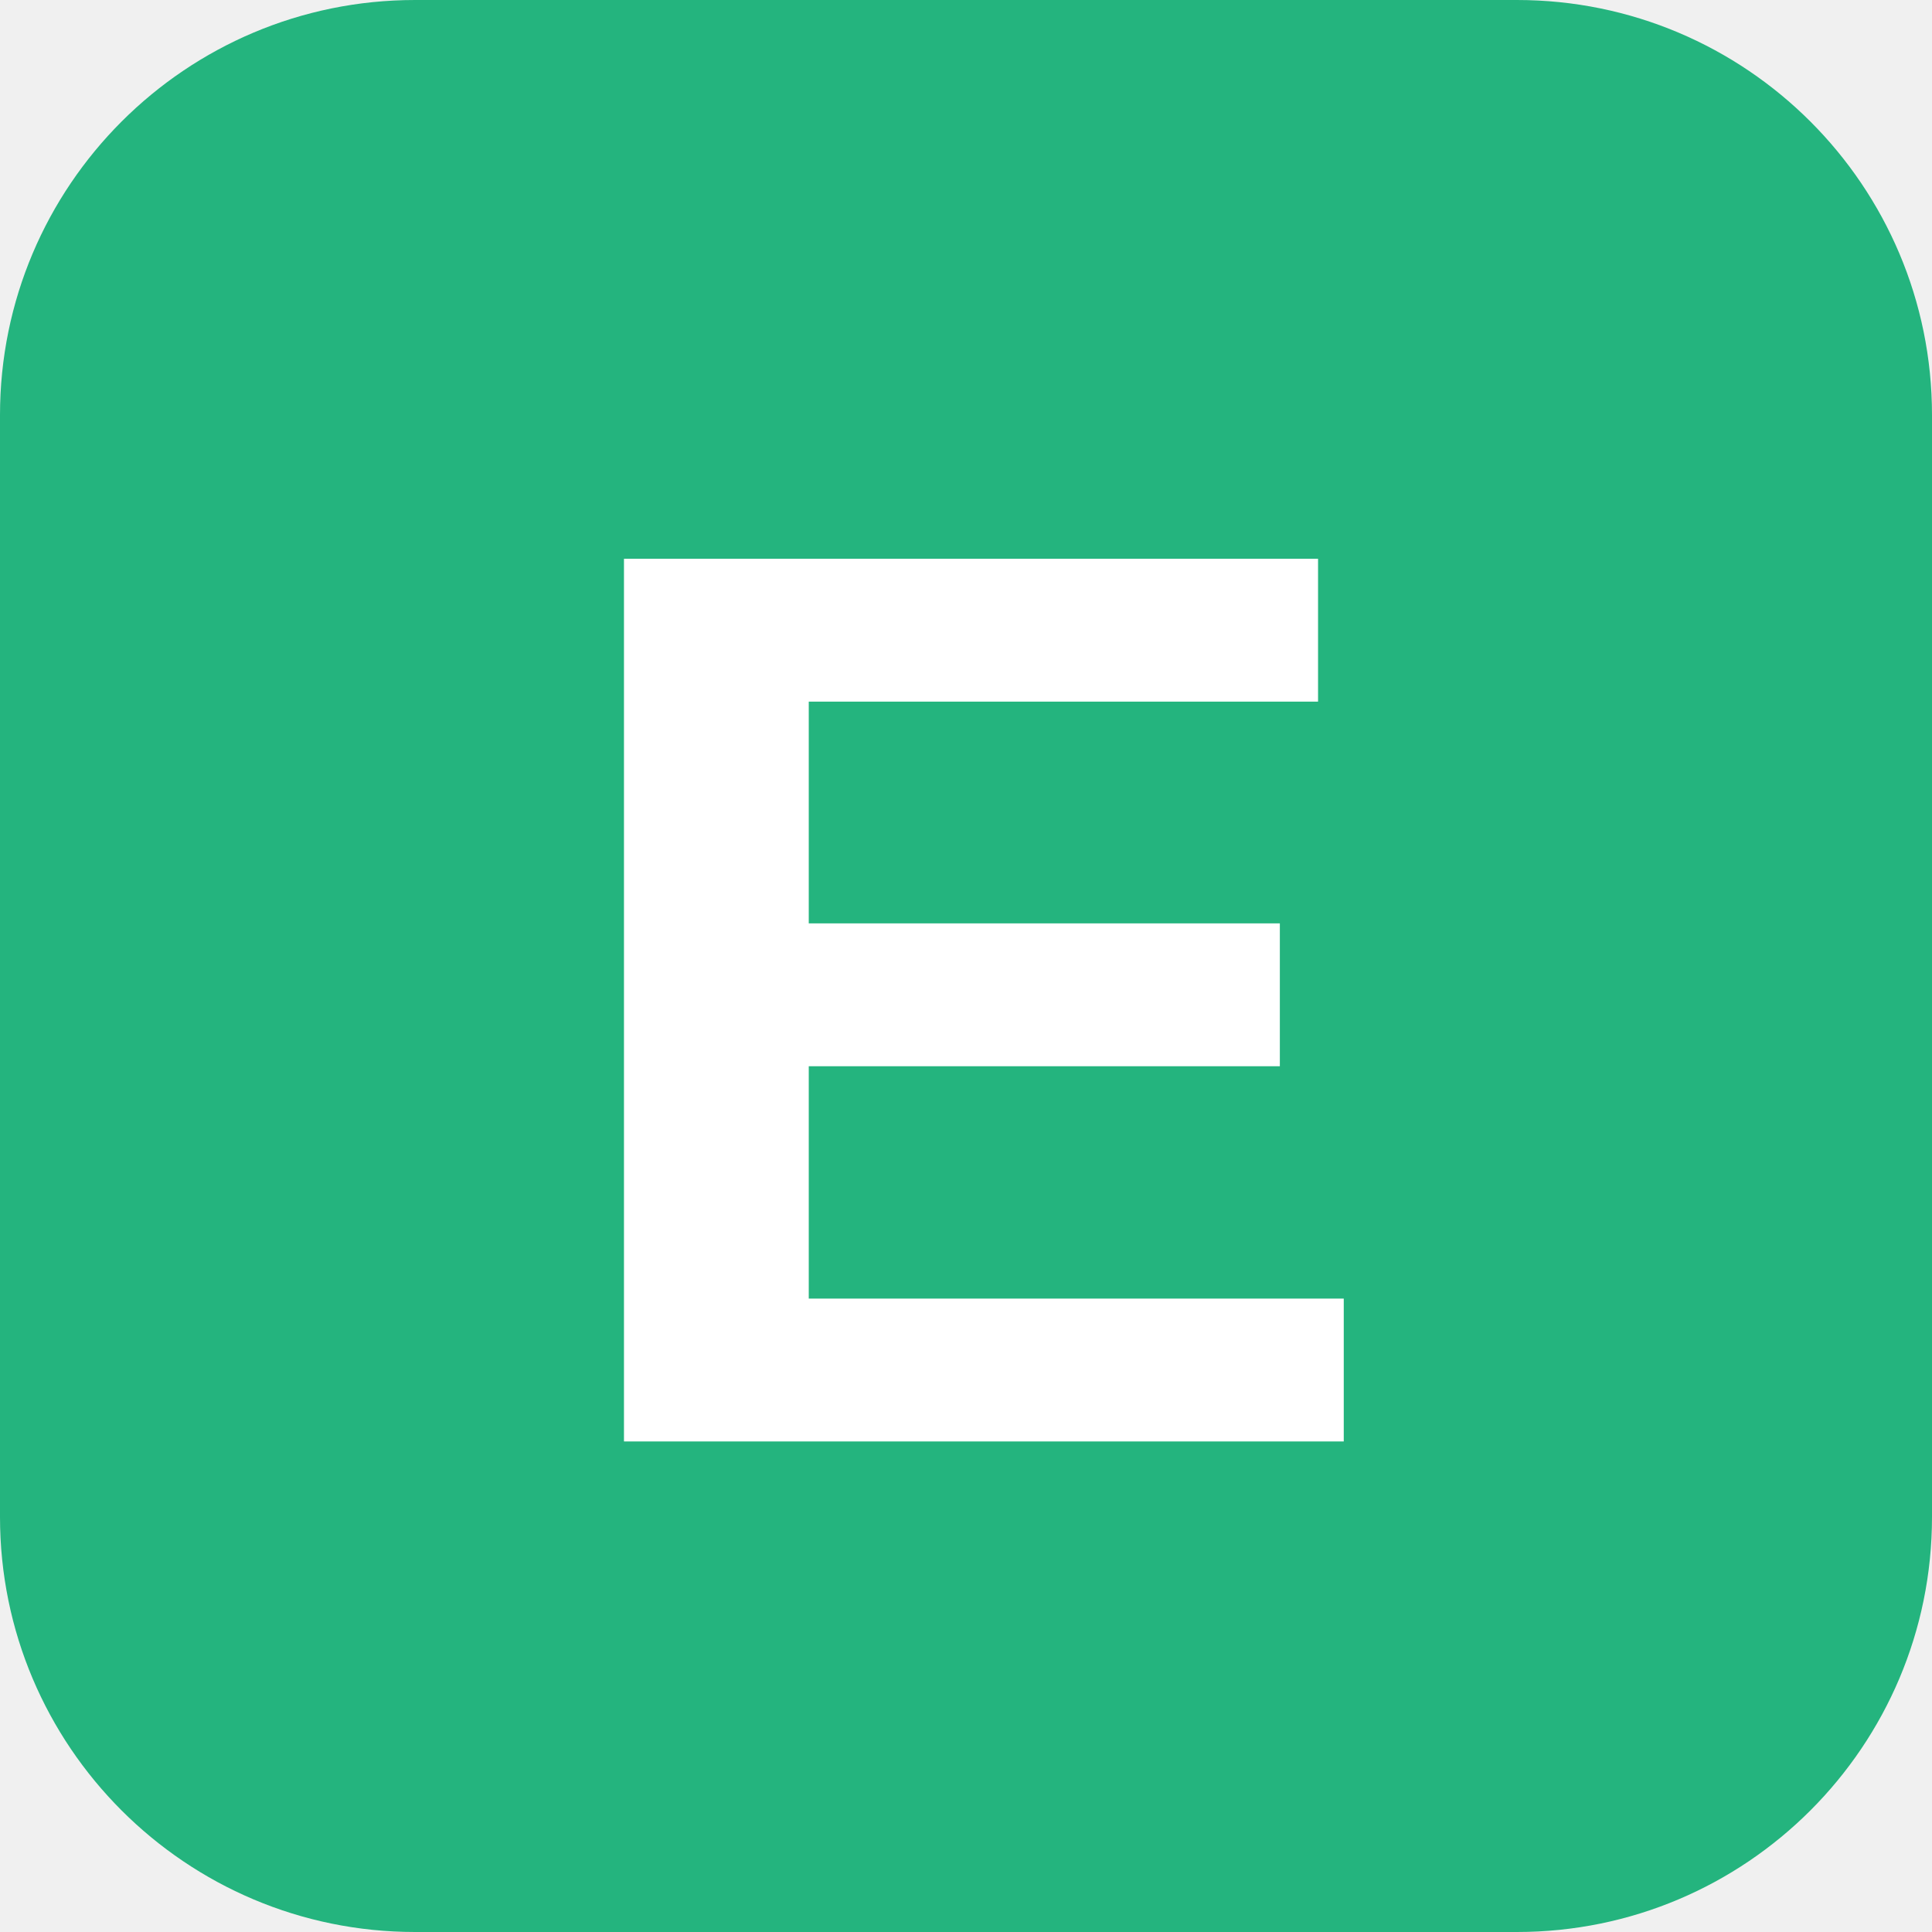
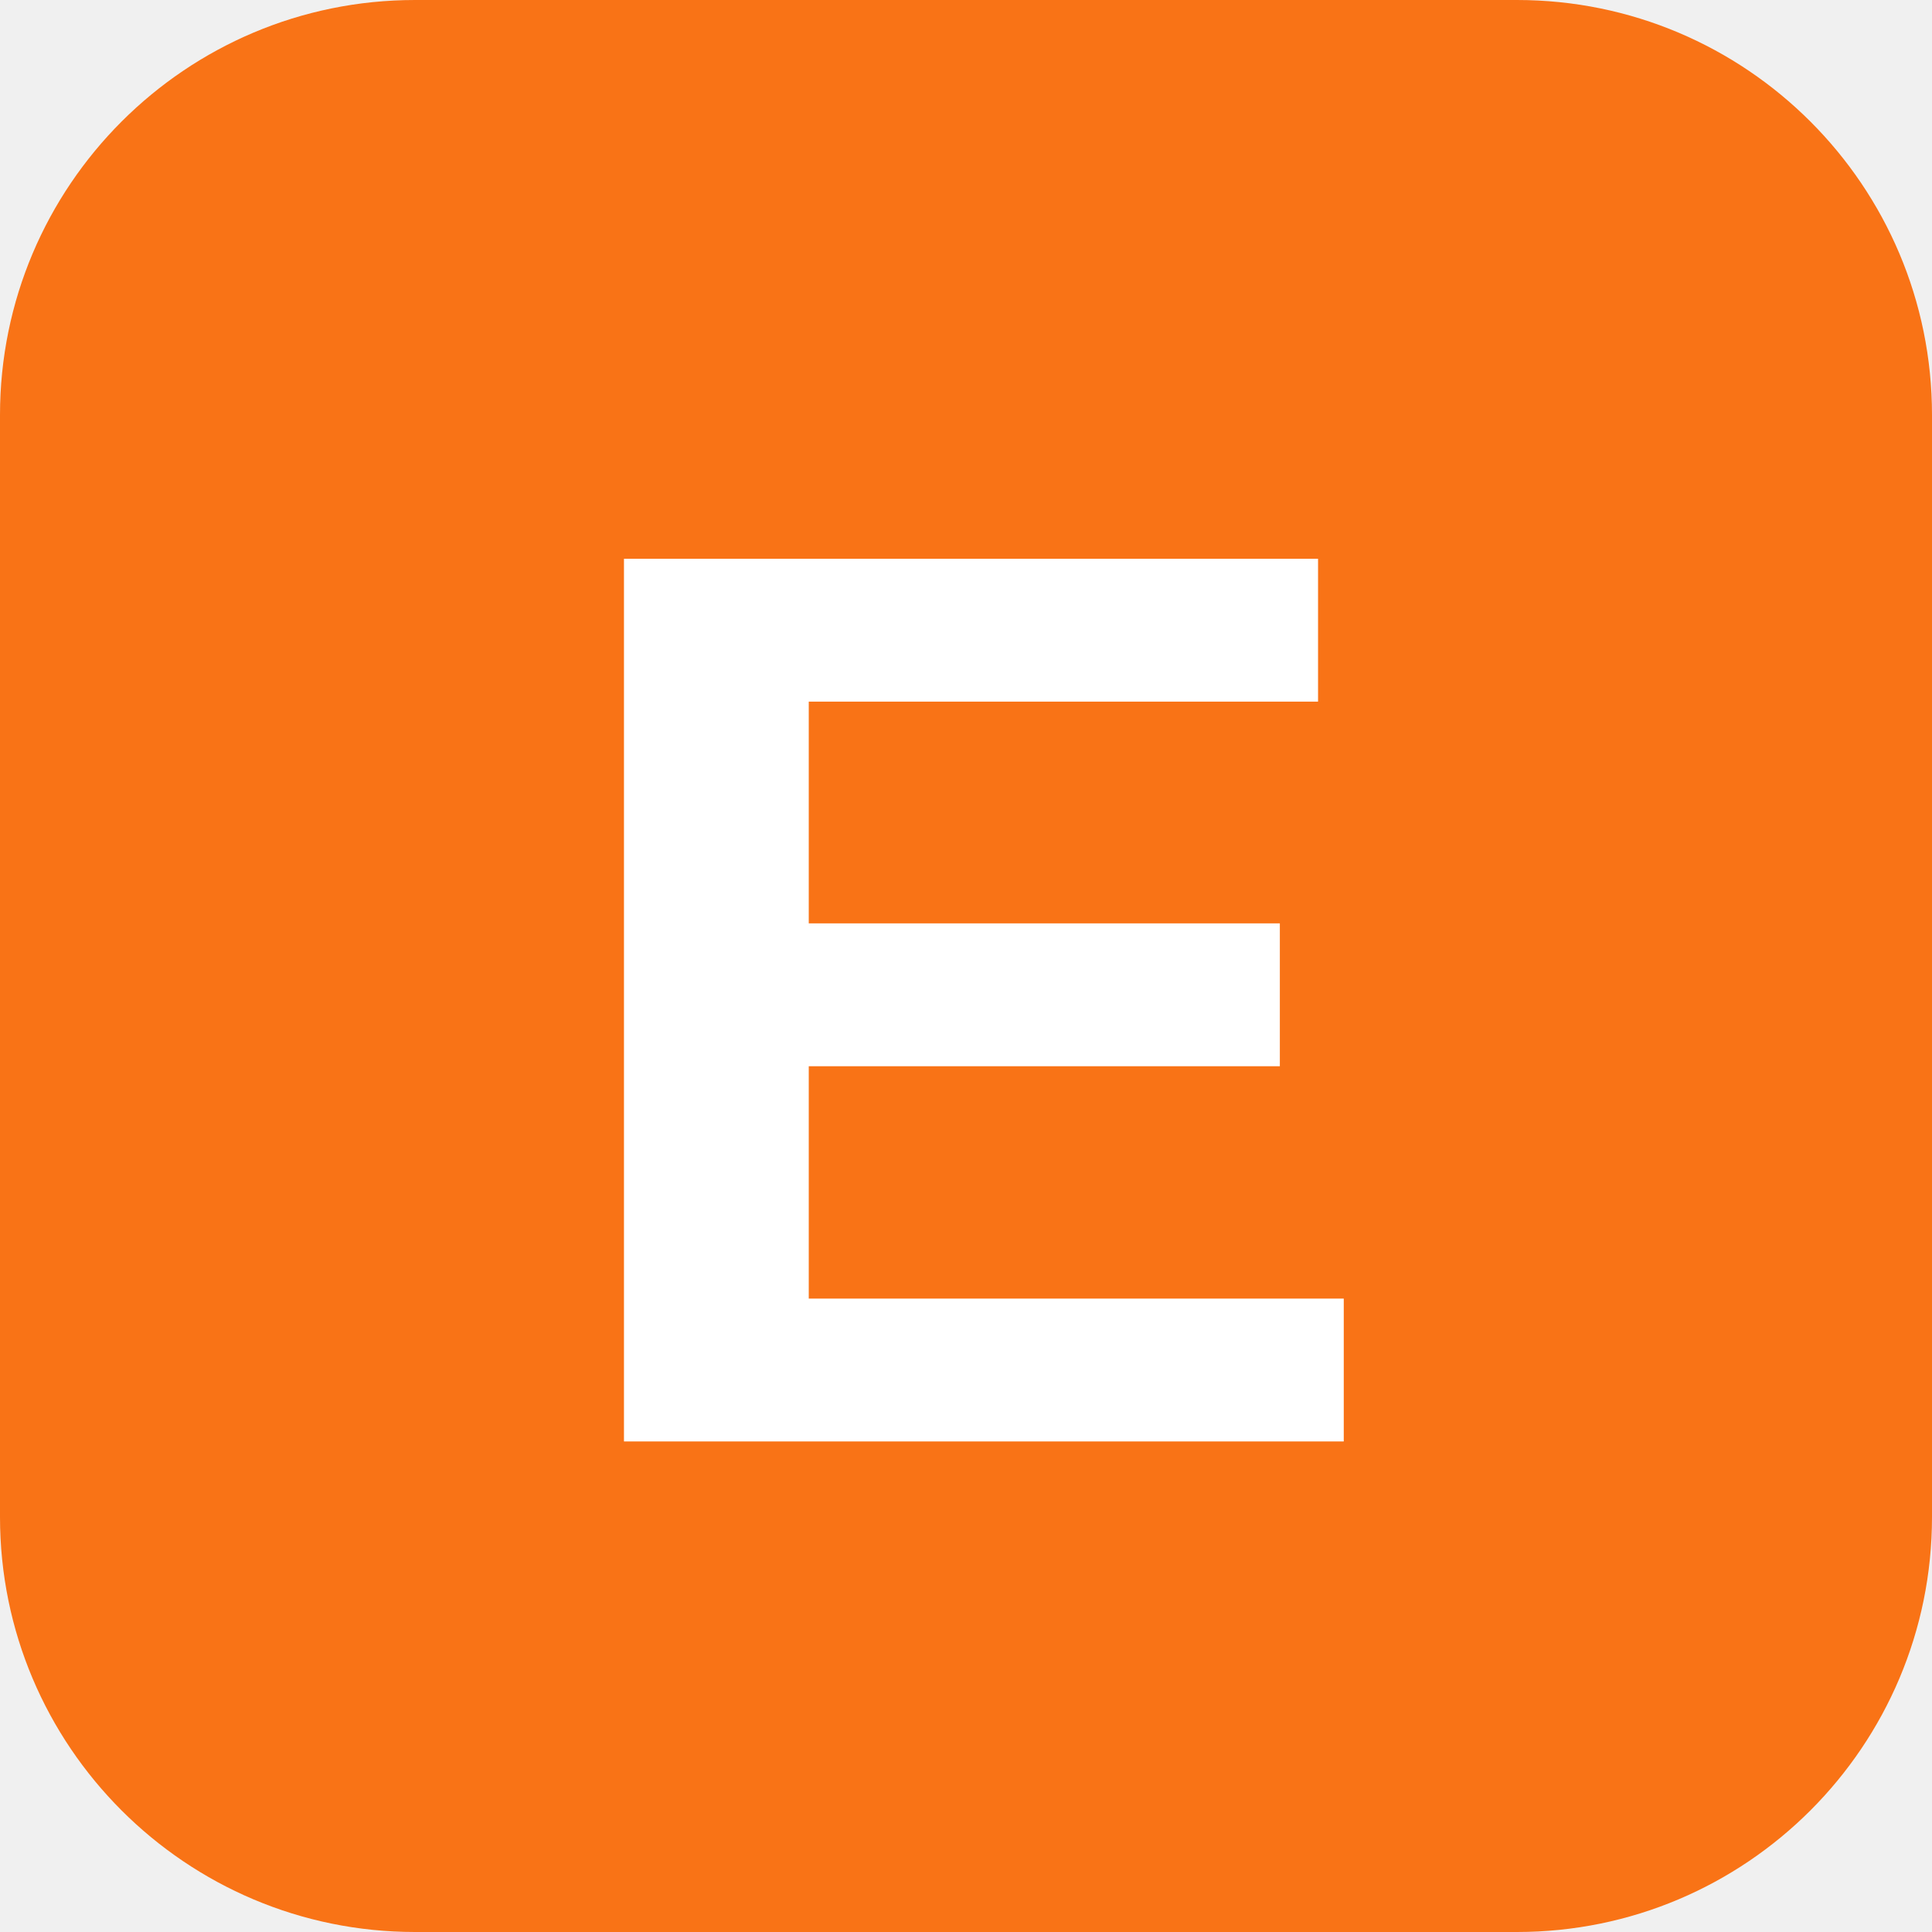
<svg xmlns="http://www.w3.org/2000/svg" viewBox="0 0 512 512">
-   <rect width="512" height="512" rx="110" fill="#24B47E" />
+   <rect width="512" height="512" rx="110" fill="#f97316" />
  <text x="256" y="382" font-family="Arial Black, Arial, sans-serif" font-weight="900" font-size="340" fill="#FFFFFF" text-anchor="middle">E</text>
</svg>
